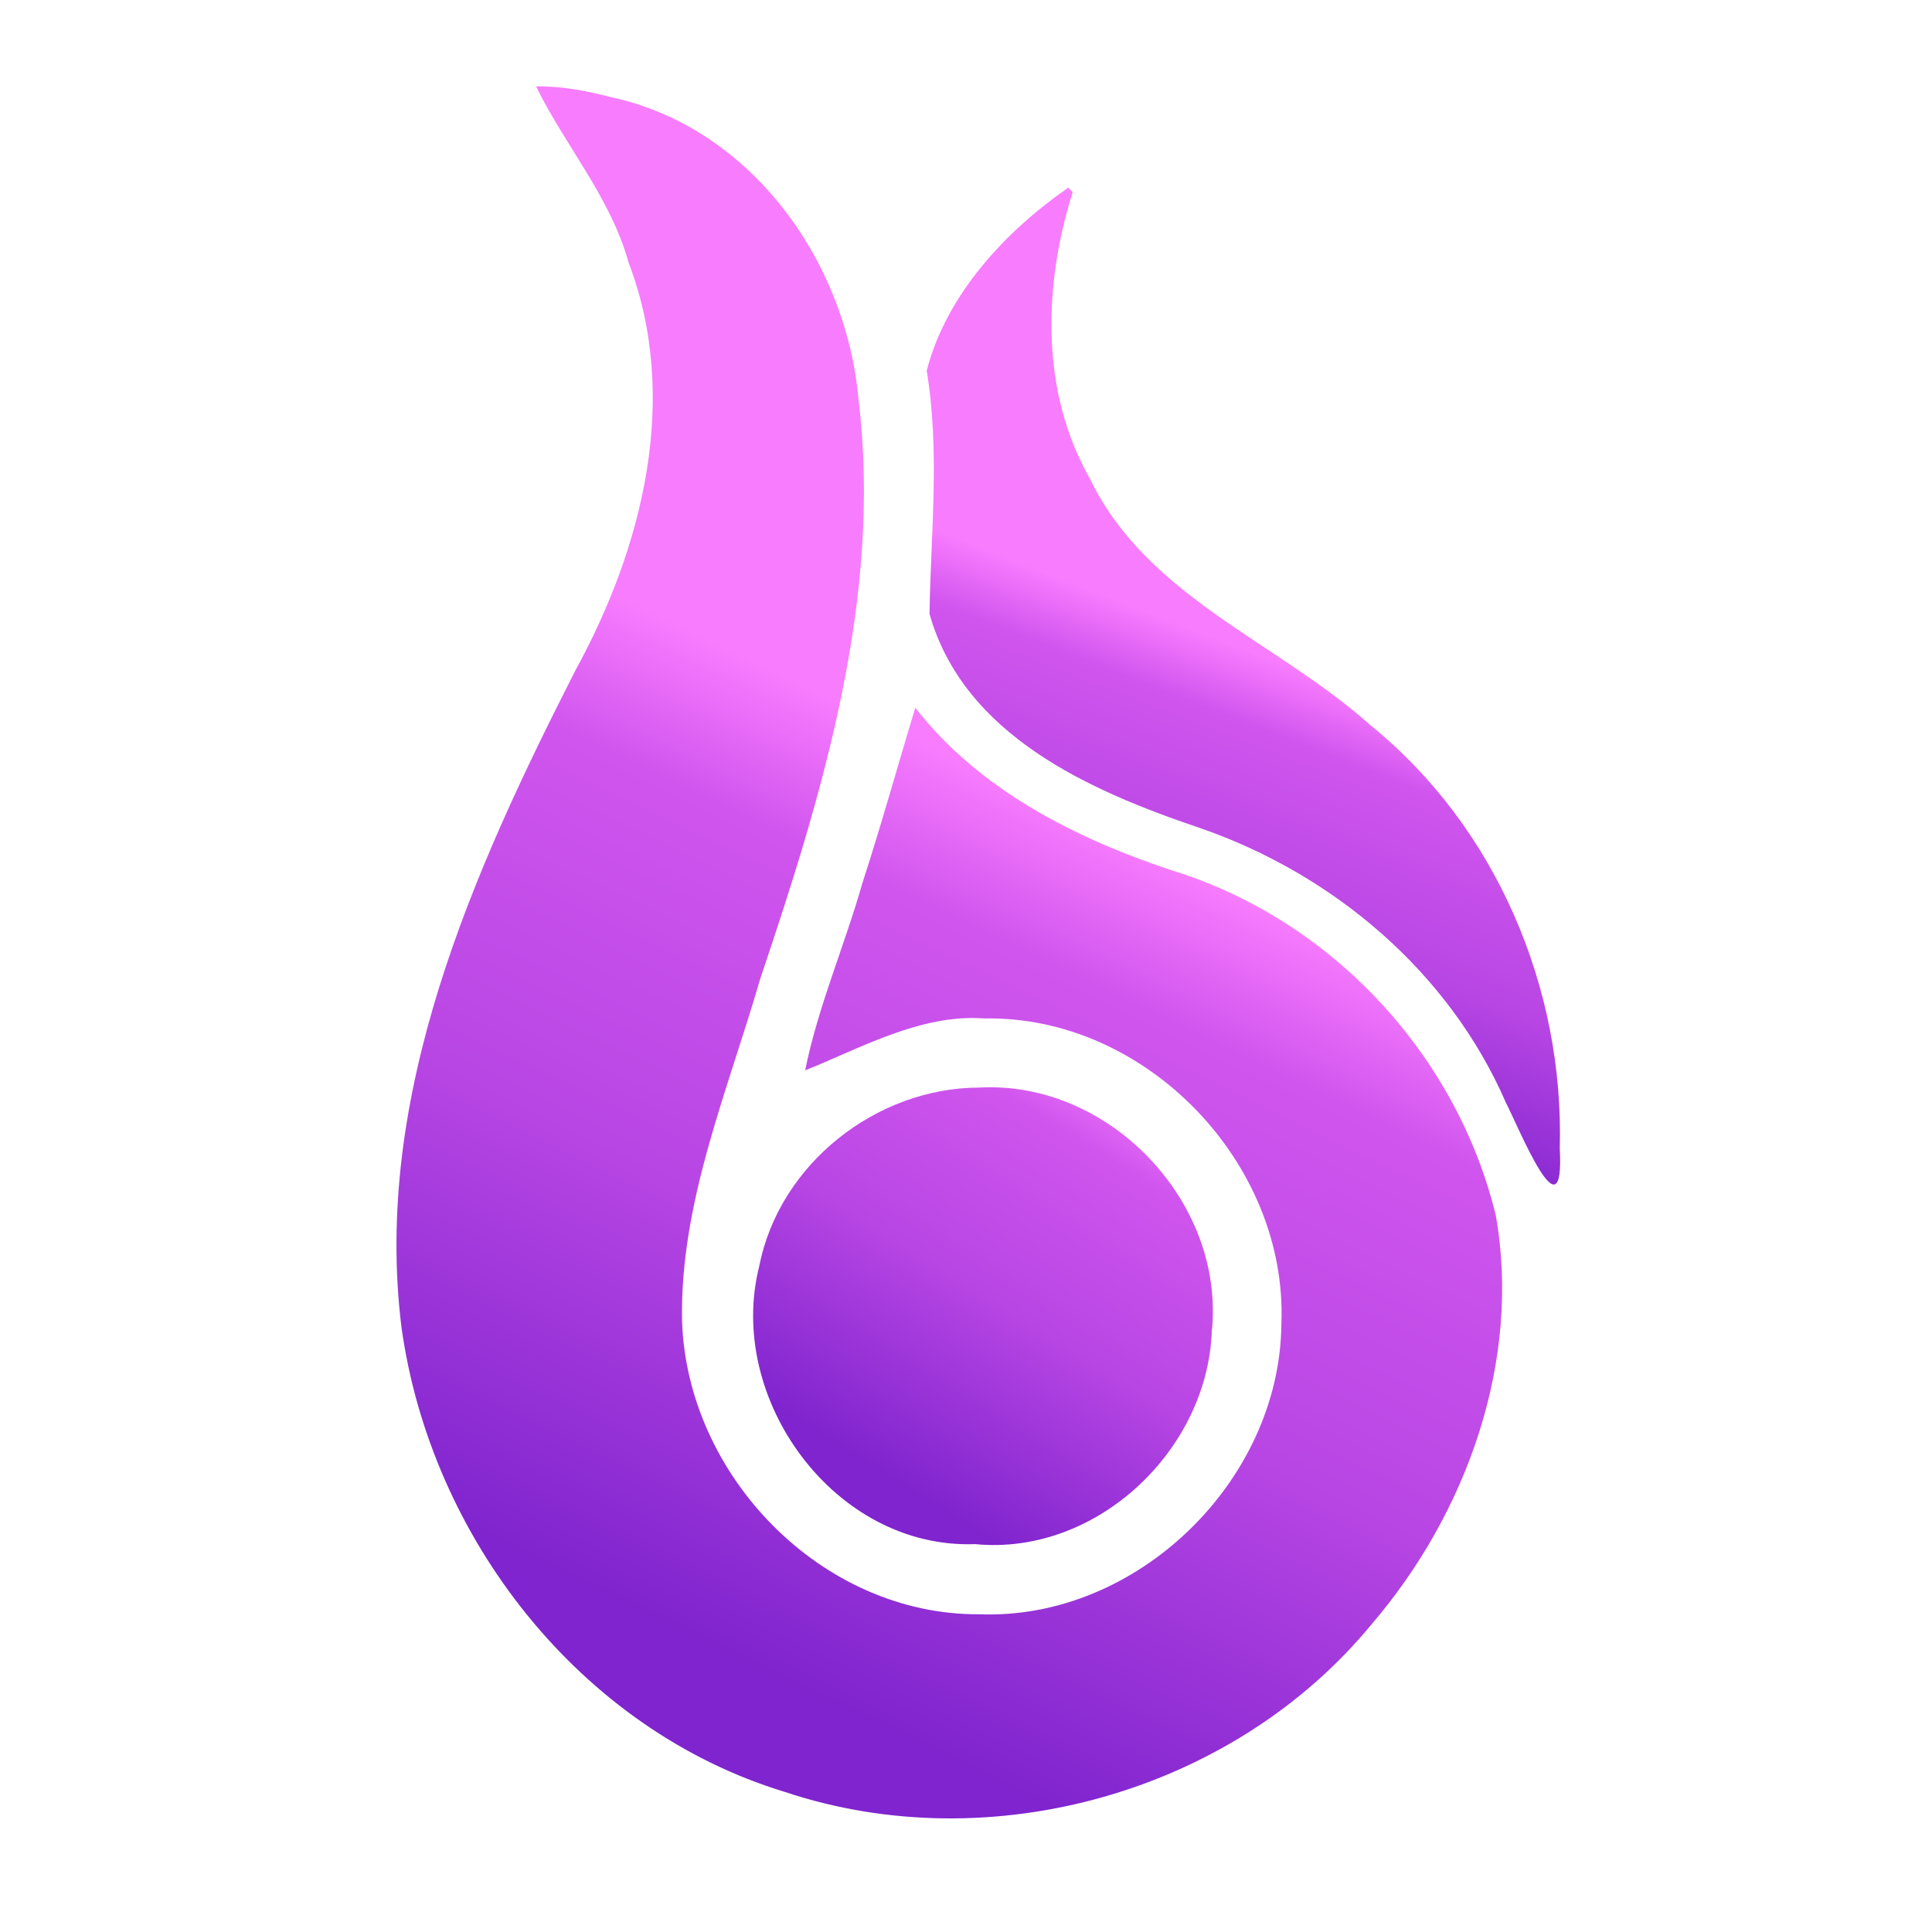
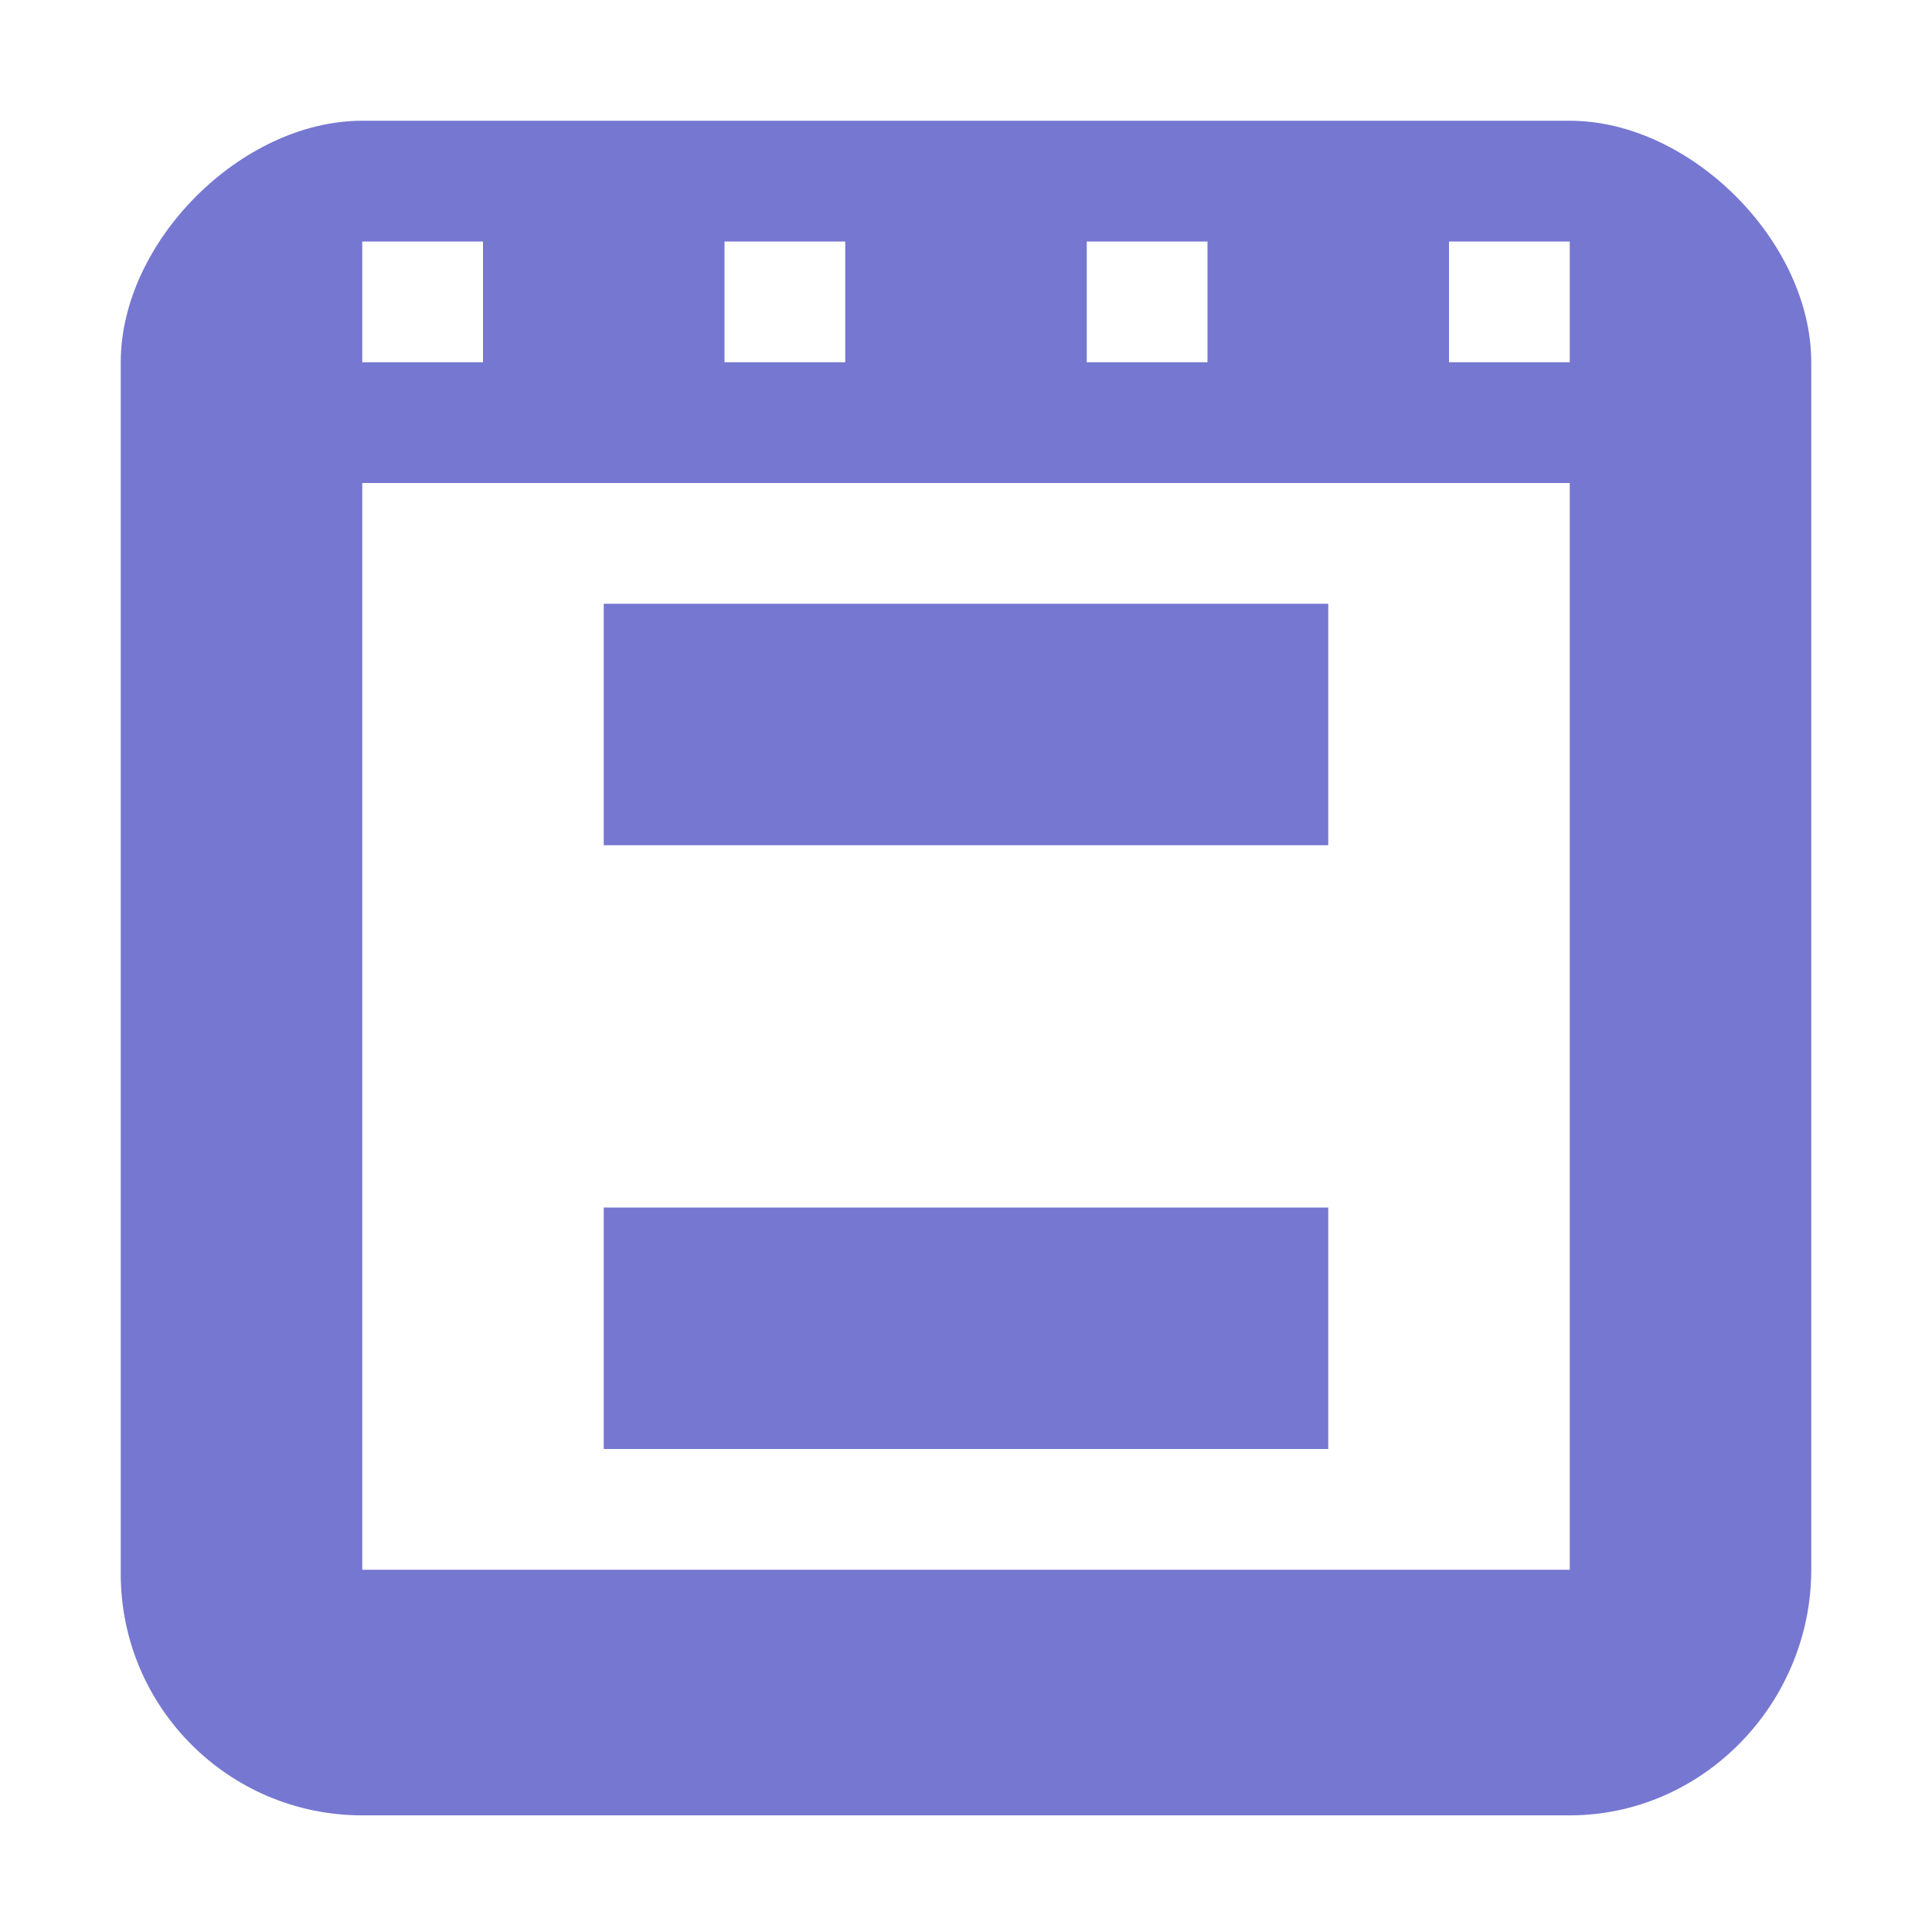
- <svg xmlns="http://www.w3.org/2000/svg" xmlns:xlink="http://www.w3.org/1999/xlink" xml:space="preserve" width="1024" height="1024">
-   <defs>
-     <linearGradient id="c">
-       <stop offset=".045" stop-color="#7f24ce" />
-       <stop offset=".468" stop-color="#b846e4" />
-       <stop offset=".848" stop-color="#d055ee" />
-       <stop offset="1" stop-color="#f87cfe" />
-     </linearGradient>
-     <linearGradient id="b">
-       <stop offset=".045" stop-color="#7f24ce" />
-       <stop offset=".478" stop-color="#b846e4" />
-       <stop offset=".848" stop-color="#d055ee" />
-       <stop offset="1" stop-color="#f87cfe" />
-     </linearGradient>
-     <linearGradient id="a">
-       <stop offset=".045" stop-color="#7f24ce" />
-       <stop offset=".468" stop-color="#b846e4" />
-       <stop offset=".825" stop-color="#d055ee" />
-       <stop offset="1" stop-color="#f87cfe" />
-     </linearGradient>
-     <linearGradient xlink:href="#a" id="d" x1="496.519" x2="635.831" y1="813.477" y2="589.778" gradientUnits="userSpaceOnUse" />
-     <linearGradient xlink:href="#b" id="e" x1="269.585" x2="488.27" y1="847.204" y2="393.079" gradientUnits="userSpaceOnUse" />
-     <linearGradient xlink:href="#c" id="f" x1="635.831" x2="721.822" y1="589.778" y2="368.408" gradientUnits="userSpaceOnUse" />
-   </defs>
-   <path fill="url(#d)" d="m 519.209,576.441 c 68.718,-3.78 130.124,60.624 123.084,129.095 -2.362,63.397 -61.275,119.133 -125.477,112.882 -74.57,2.737 -132.284,-77.273 -114.359,-147.506 10.653,-54.043 62.063,-94.456 116.752,-94.471 z" paint-order="markers stroke fill" style="mix-blend-mode:normal" />
-   <path fill="url(#e)" d="m 284.148,45.799 c 15.021,30.868 39.541,58.938 49.035,93.388 27.379,71.77 7.51,150.9 -28.117,215.973 -54.57,107.155 -107.532,225.31 -92.265,348.389 15.419,111.184 94.448,213.209 203.221,246.218 109.188,36.448 237.823,0.142 311.03,-88.959 50.23,-58.559 79.483,-139.685 65.719,-216.785 C 771.83,558.297 705.027,486.955 620.537,461.136 569.341,444.03 518.869,418.45 485.119,375.117 c -8.398,27.565 -17.936,61.914 -27.953,92.682 -9.453,33.319 -23.597,65.652 -30.412,99.492 28.033,-11.024 60.926,-30.059 94.93,-27.488 85.587,-1.659 160.858,76.525 157.479,161.838 -0.69,83.312 -76.63,157.298 -160.331,153.958 -83.381,0.377 -154.844,-73.426 -157.339,-155.765 -1.143,-62.483 24.254,-121.658 41.38,-180.85 33.155,-98.268 64.944,-202.603 52.127,-307.429 C 448.473,138.401 397.989,67.478 323.993,51.529 310.99,48.179 297.636,45.537 284.148,45.799 Z" paint-order="markers stroke fill" style="mix-blend-mode:normal" />
-   <path fill="url(#f)" d="m 566.203,99.453 c -33.539,23.293 -64.694,56.849 -75.035,97.046 7.114,42.682 2.136,86.276 1.491,128.884 18.256,64.408 84.964,93.781 143.071,113.382 70.846,24.444 132.286,76.302 162.425,145.659 7.031,13.702 31.206,73.512 28.553,24.265 C 829.119,523.737 792.986,438.334 726.48,384.467 677.375,340.377 608.008,316.534 577.666,253.719 551.392,207.629 552.947,151.143 568.559,101.809 l -1.178,-1.178 z" paint-order="markers stroke fill" style="mix-blend-mode:normal" />
+ <svg xmlns="http://www.w3.org/2000/svg" width="16" height="16" version="1.1" id="svg4">
+   <defs id="defs8" />
+   <path fill="#fc7f7f" d="m 5,5 v 2 h 6 V 5 Z M 3,1 C 2,1 1,2 1,3 v 10.034 c 0,1.105 0.895,2 2,2 h 10 c 1.105,0 2,-0.93 2,-2.034 V 3 C 15,2 14,1 13,1 Z M 3,2 H 4 V 3 H 3 Z M 6,2 H 7 V 3 H 6 Z m 3,0 h 1 V 3 H 9 Z m 3,0 h 1 V 3 H 12 Z M 3,4 h 10 v 9 H 3 Z m 2,6 v 2 h 6 v -2 z" id="path2" style="fill:#7577d1;fill-opacity:1" />
</svg>
